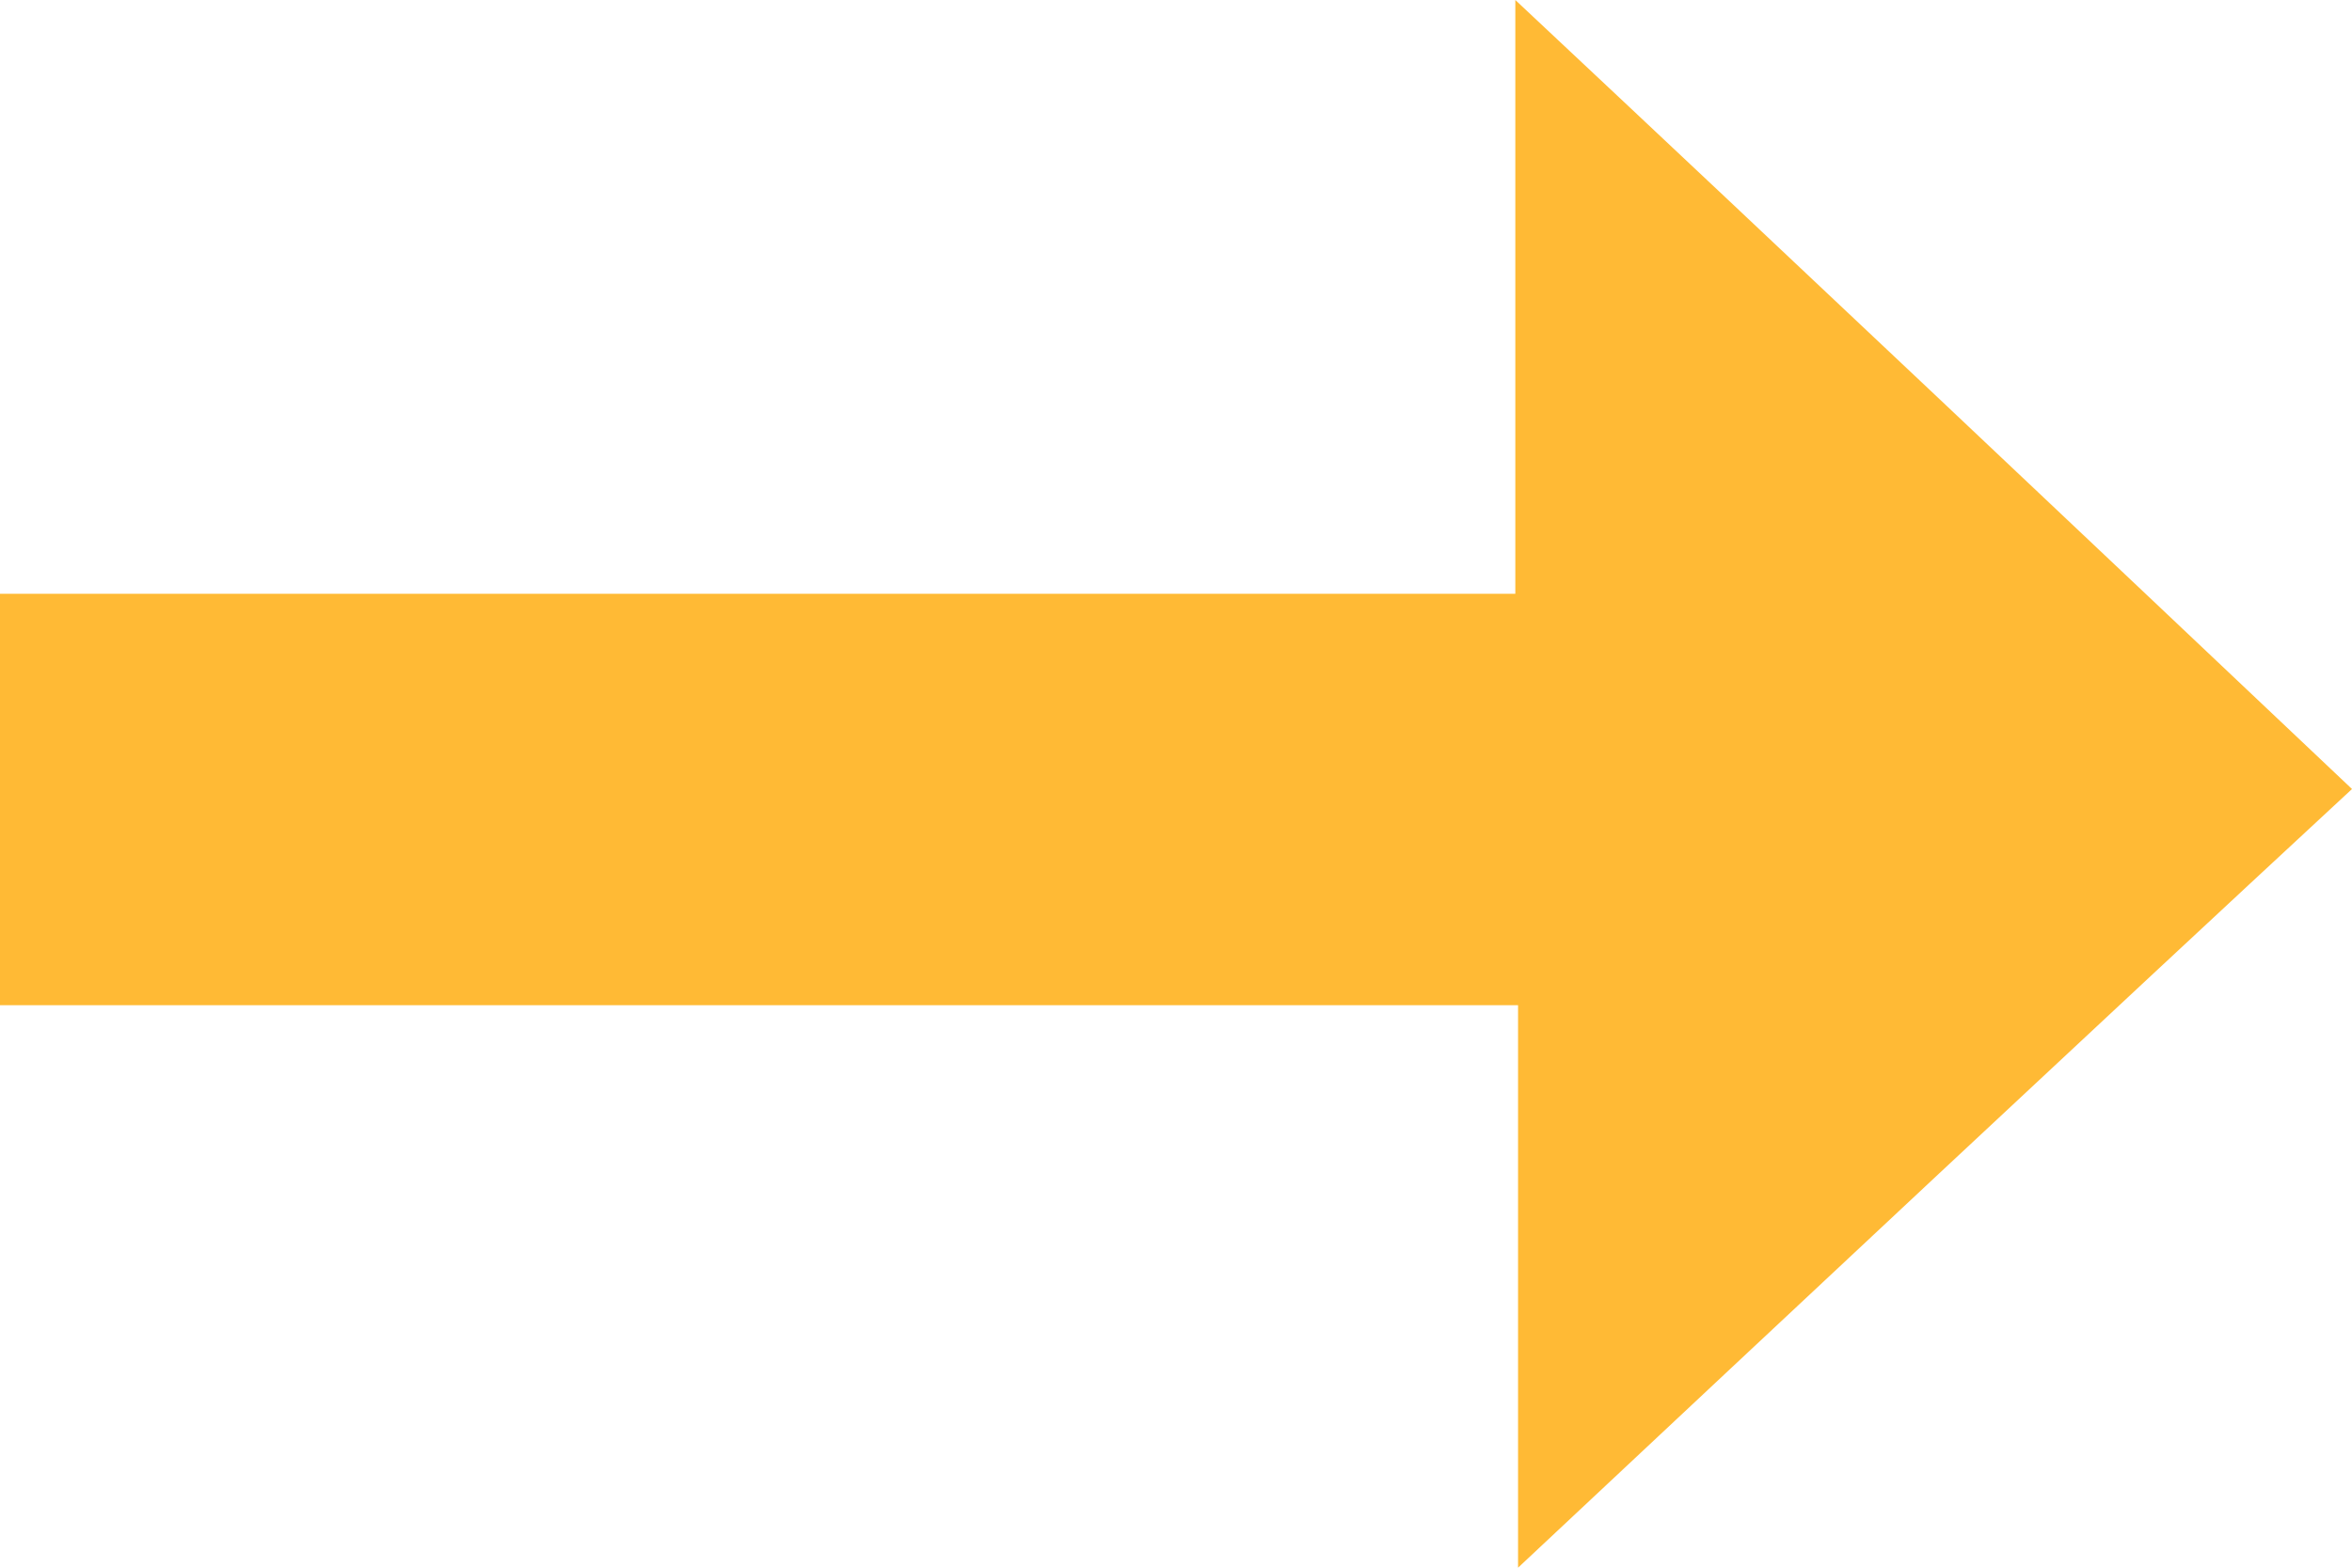
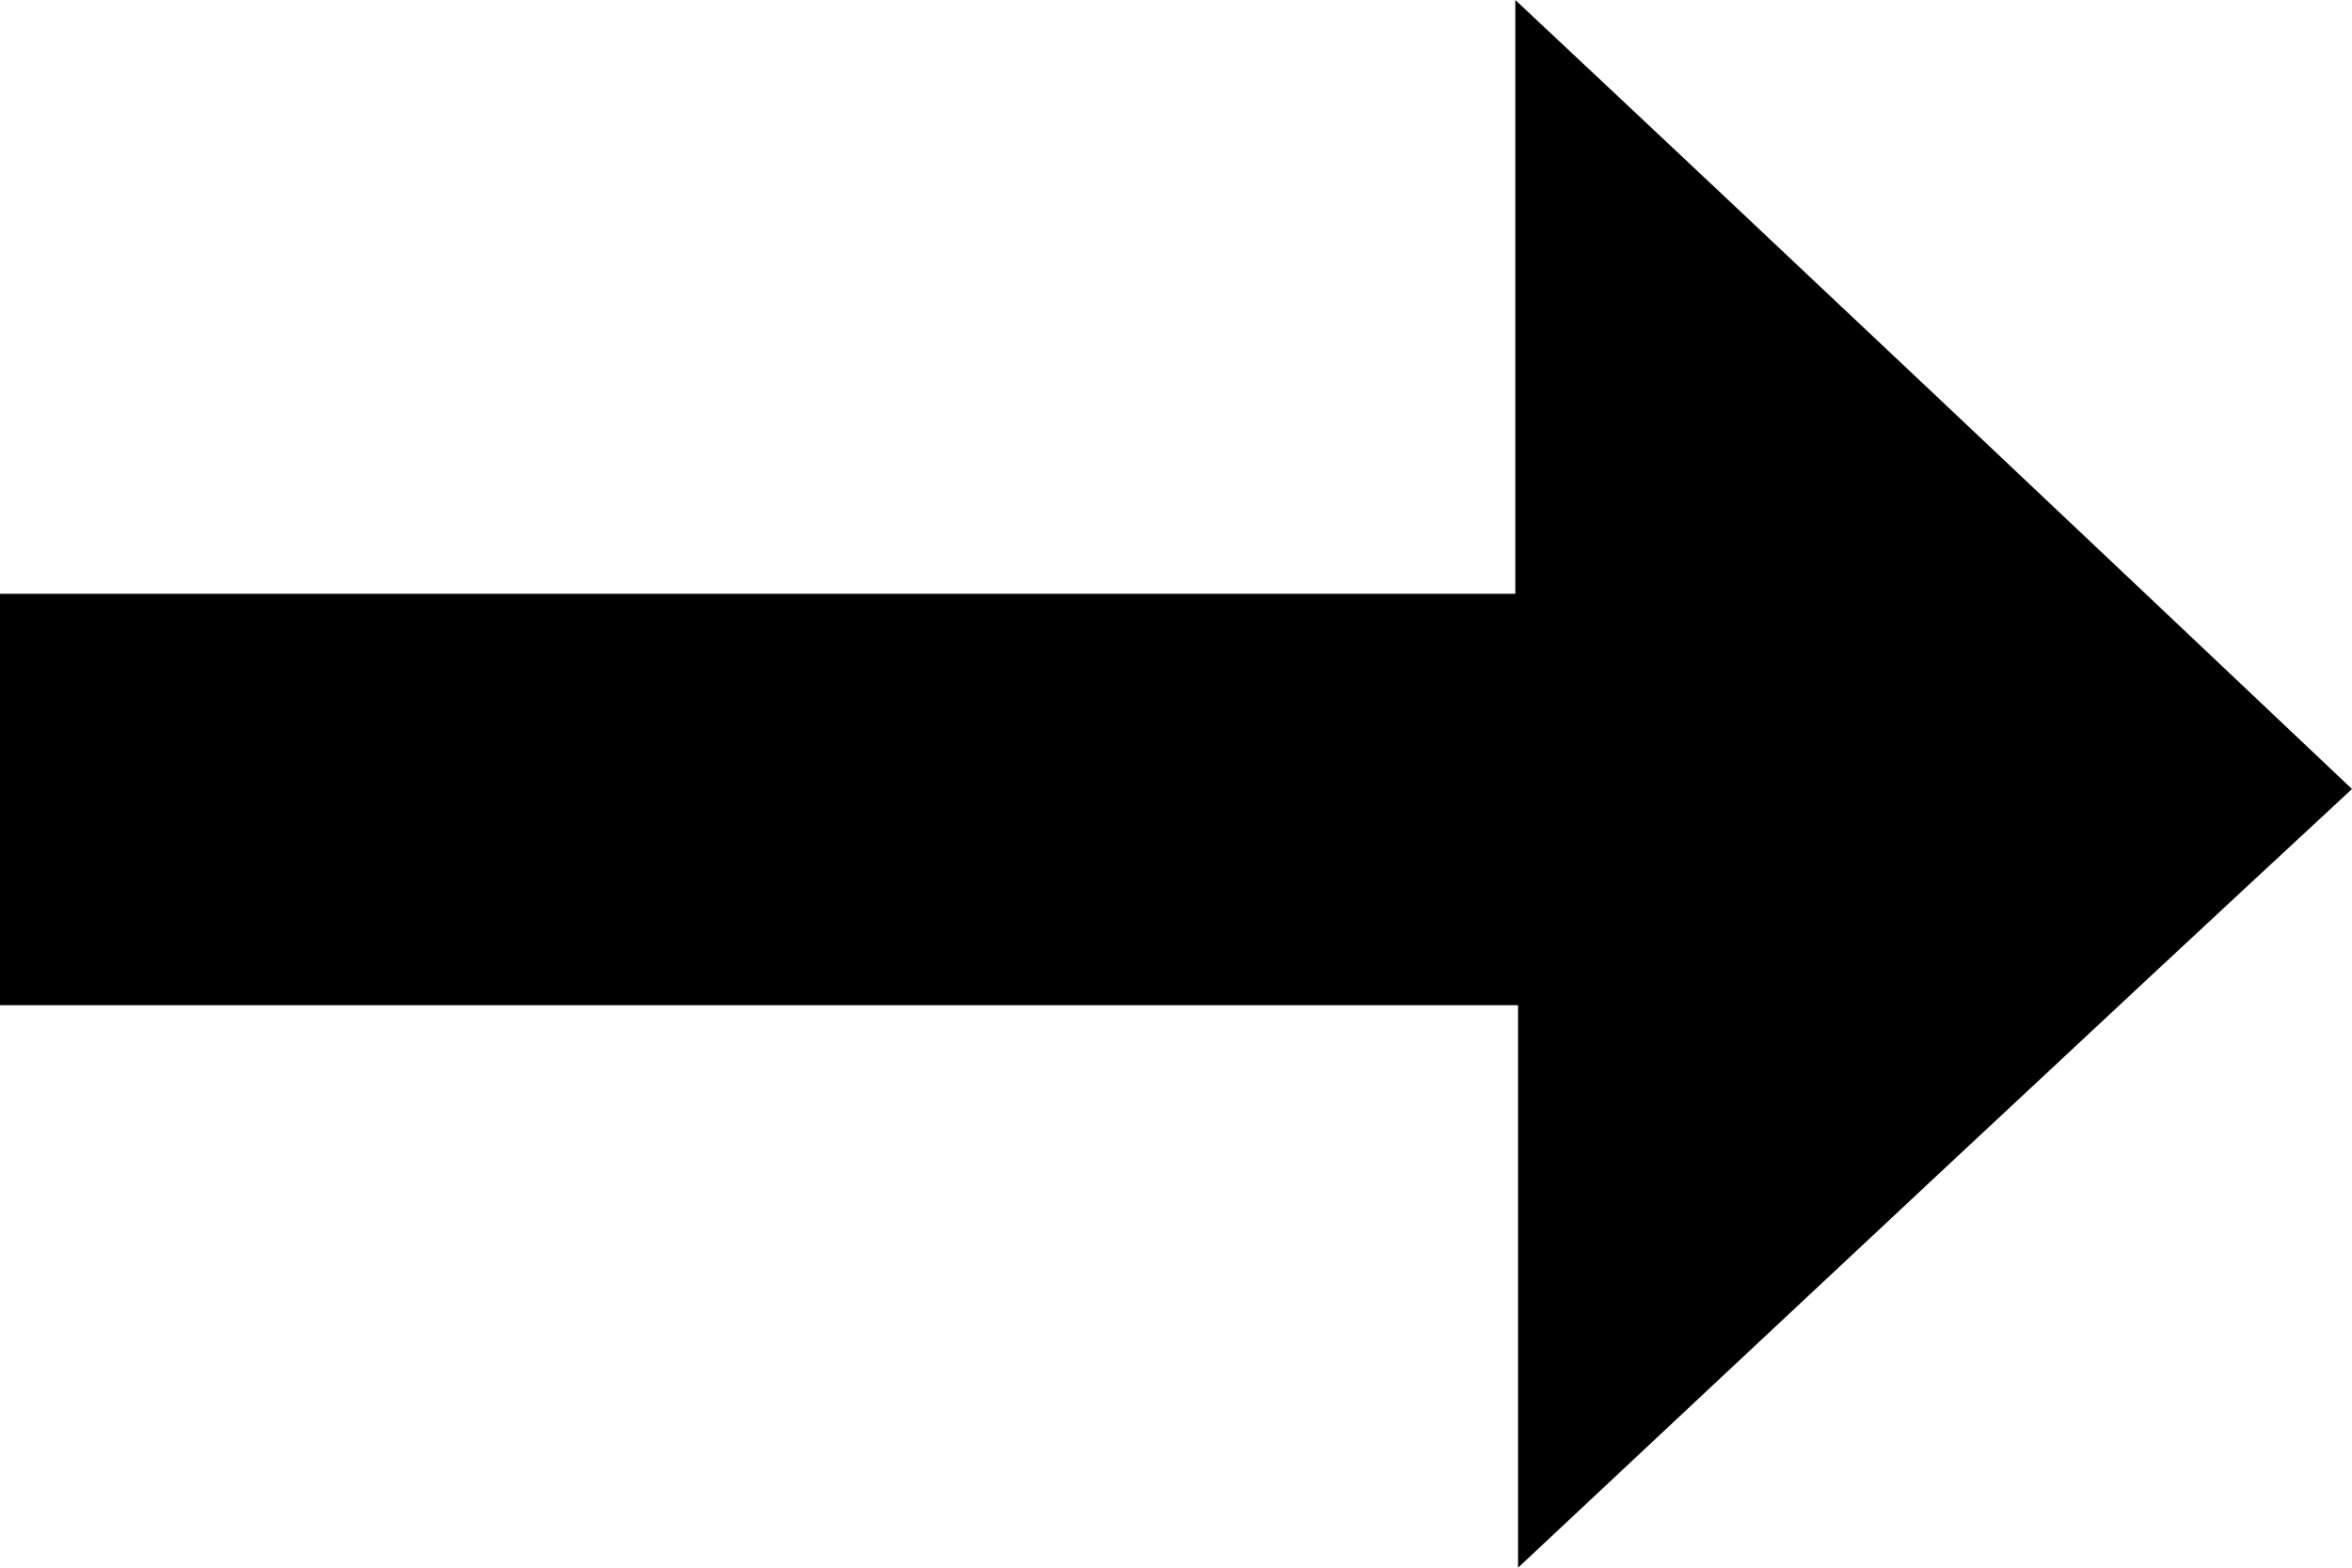
- <svg xmlns="http://www.w3.org/2000/svg" width="30" height="20" viewBox="0 0 30 20" fill="none">
-   <path d="M19.363 20C19.363 17.807 19.363 15.382 19.363 12.824C12.862 12.824 6.466 12.824 0 12.824C0 11.03 0 9.369 0 7.575C6.327 7.575 12.723 7.575 19.328 7.575C19.328 4.917 19.328 2.425 19.328 0C22.943 3.389 26.524 6.777 30 10.066C26.558 13.256 22.943 16.645 19.363 20Z" fill="#FFA800" fill-opacity="0.79" />
+ <svg xmlns="http://www.w3.org/2000/svg" viewBox="0 0 30 20">
+   <path d="M19.363 20C19.363 17.807 19.363 15.382 19.363 12.824C12.862 12.824 6.466 12.824 0 12.824C0 11.03 0 9.369 0 7.575C6.327 7.575 12.723 7.575 19.328 7.575C19.328 4.917 19.328 2.425 19.328 0C22.943 3.389 26.524 6.777 30 10.066C26.558 13.256 22.943 16.645 19.363 20Z" />
</svg>
